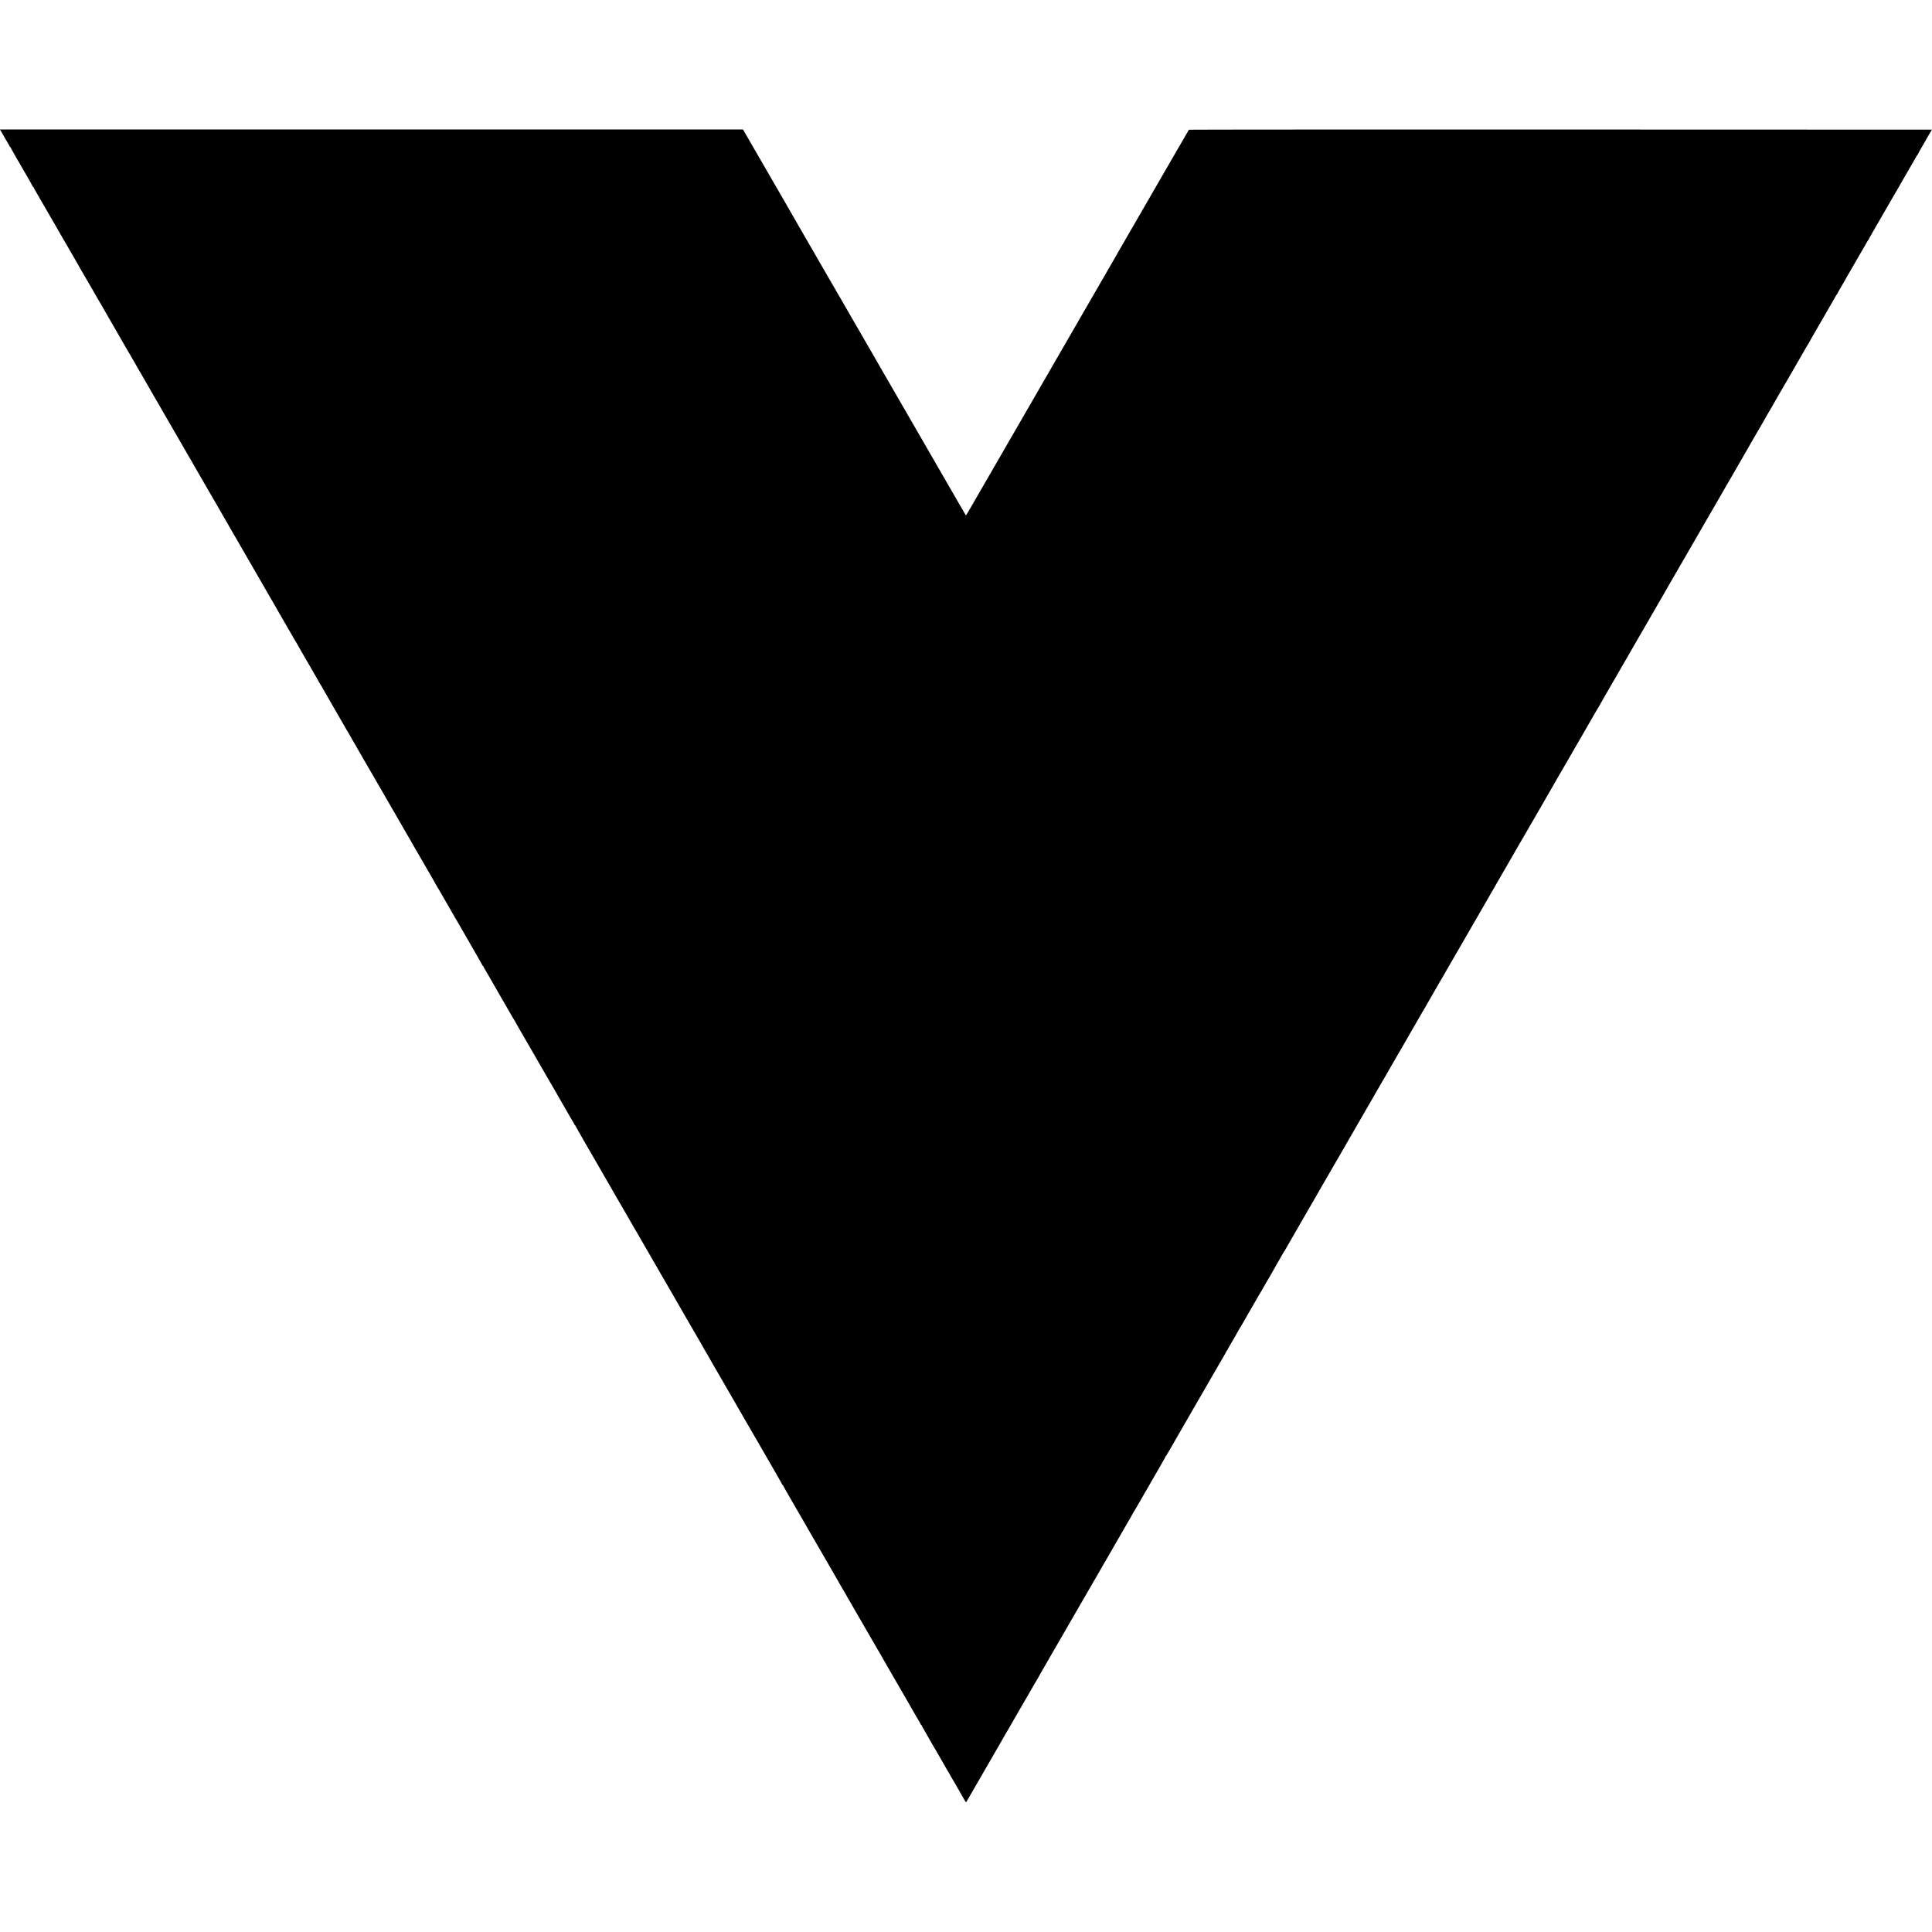
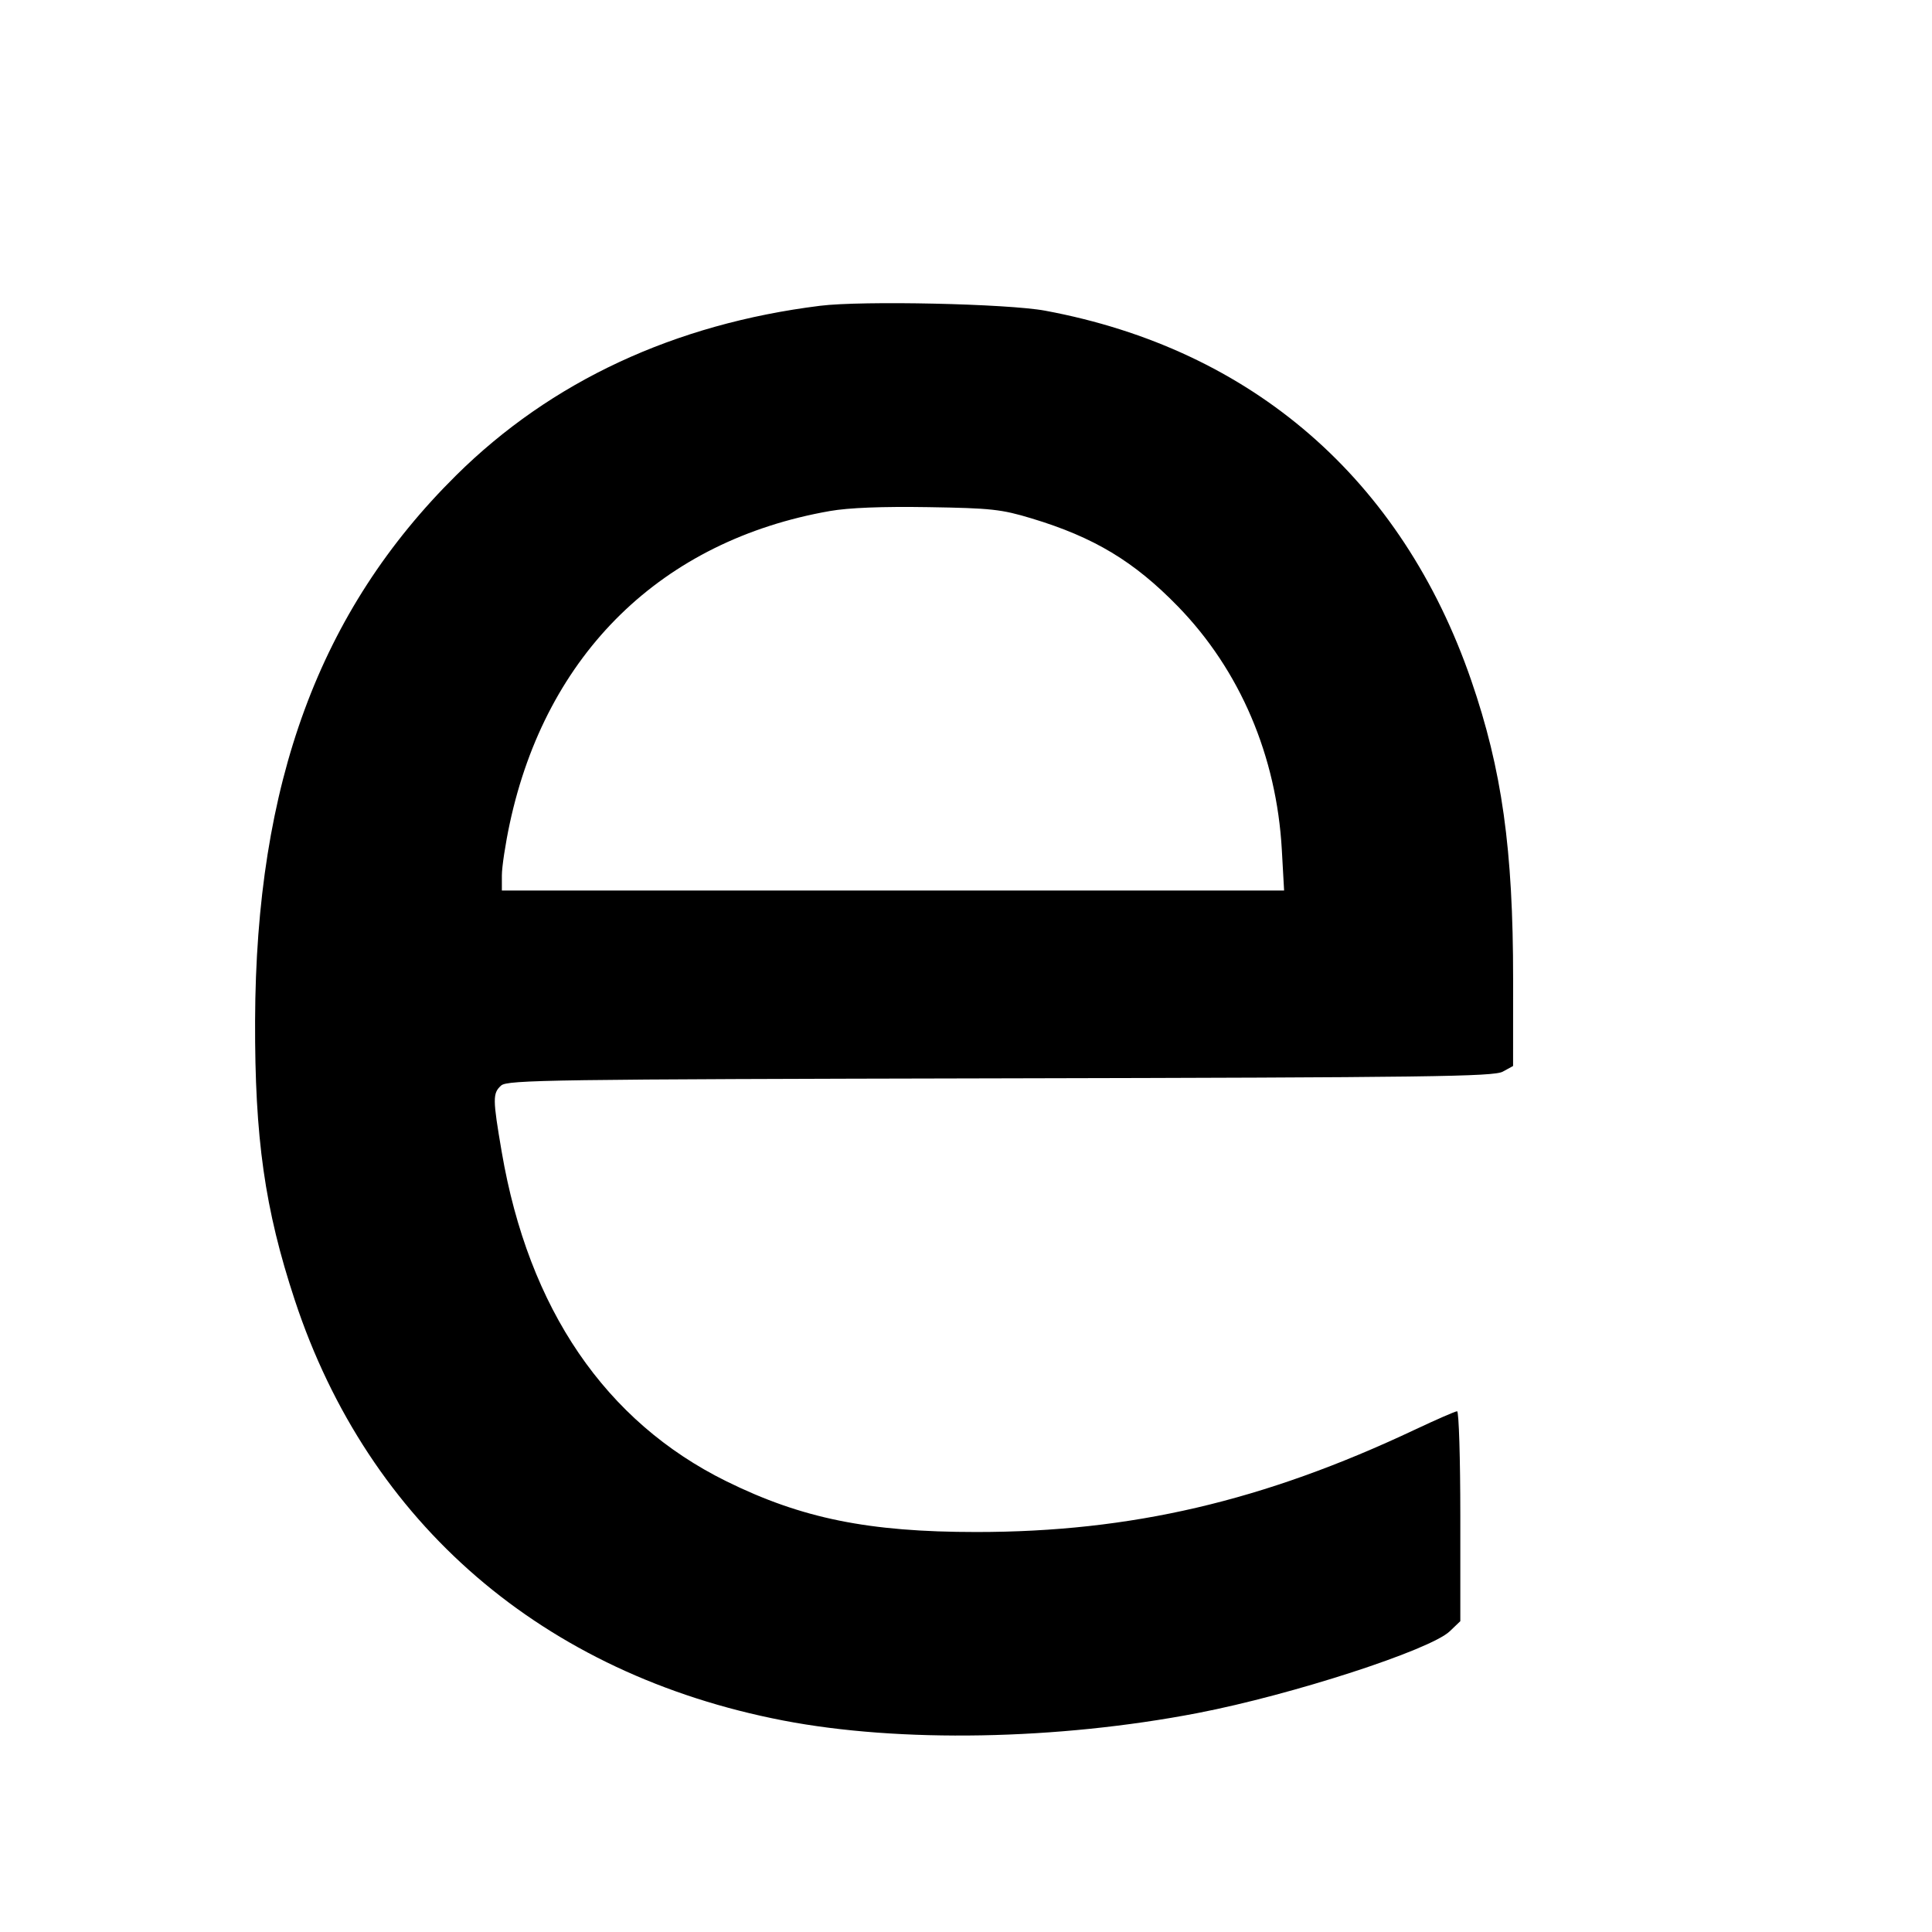
- <svg xmlns="http://www.w3.org/2000/svg" version="1.0" width="16pt" height="16pt" viewBox="0 0 16 16" preserveAspectRatio="xMidYMid meet">
-   <g transform="translate(0,16) scale(0.00032,-0.00032)" fill="#000000" stroke="none">
-     <path d="M18 46618 c45 -75 122 -207 122 -211 0 -2 25 -45 55 -95 30 -50 55 -96 55 -102 0 -5 5 -10 10 -10 6 0 10 -4 10 -9 0 -5 73 -135 161 -288 89 -153 173 -298 187 -323 14 -25 32 -57 41 -72 88 -149 187 -324 189 -335 2 -7 8 -13 13 -13 5 0 9 -4 9 -10 0 -5 46 -89 103 -187 175 -302 490 -846 507 -876 8 -16 20 -36 25 -45 28 -46 290 -498 339 -585 13 -23 74 -129 136 -236 61 -107 123 -215 137 -240 14 -25 29 -50 33 -56 5 -5 23 -37 40 -70 18 -33 38 -67 44 -75 11 -16 21 -33 63 -109 14 -25 29 -50 33 -56 4 -5 21 -35 38 -65 55 -100 261 -455 269 -465 4 -5 14 -21 20 -35 15 -29 41 -75 103 -180 24 -41 52 -88 60 -105 9 -16 57 -100 107 -185 112 -193 362 -626 380 -660 8 -14 23 -38 33 -55 11 -16 23 -37 27 -45 4 -8 26 -46 48 -85 23 -38 53 -90 67 -115 46 -81 64 -113 178 -310 62 -107 121 -210 132 -227 37 -67 56 -99 85 -148 16 -27 32 -57 36 -65 4 -8 15 -27 25 -42 9 -15 53 -89 96 -165 44 -76 177 -307 296 -513 120 -206 268 -463 330 -570 131 -227 117 -203 200 -348 36 -62 73 -125 82 -140 10 -15 21 -34 25 -42 4 -8 20 -37 36 -65 17 -27 38 -65 48 -82 49 -85 64 -111 87 -153 13 -25 28 -49 32 -55 4 -5 78 -134 165 -285 87 -151 166 -288 176 -305 10 -16 26 -43 35 -59 9 -17 125 -217 257 -445 132 -229 253 -441 270 -471 17 -30 45 -79 64 -108 18 -29 33 -54 33 -57 0 -2 20 -37 44 -77 24 -40 123 -212 221 -383 97 -170 190 -330 205 -355 16 -25 39 -65 53 -90 13 -25 81 -144 152 -265 70 -121 137 -238 150 -260 12 -22 37 -65 55 -95 18 -30 43 -73 55 -95 12 -22 48 -85 80 -140 77 -132 163 -280 190 -330 13 -22 71 -123 130 -225 59 -102 116 -199 126 -217 10 -17 29 -50 43 -72 15 -22 26 -43 26 -45 0 -2 27 -50 60 -106 33 -56 60 -103 60 -105 0 -2 55 -98 90 -155 8 -14 182 -316 239 -414 13 -22 45 -79 72 -124 27 -46 49 -86 49 -89 0 -2 14 -24 30 -48 16 -24 30 -46 30 -49 0 -5 74 -135 100 -176 5 -8 24 -42 43 -75 50 -88 58 -101 262 -455 104 -179 199 -345 213 -370 14 -25 28 -49 32 -55 4 -5 17 -26 28 -45 10 -19 62 -109 114 -200 114 -197 133 -230 170 -295 16 -27 33 -57 38 -65 17 -28 96 -165 103 -180 4 -8 16 -28 26 -45 10 -16 77 -131 148 -255 72 -124 181 -313 243 -420 62 -107 121 -209 131 -227 35 -62 323 -560 392 -678 38 -66 83 -145 100 -175 16 -30 33 -59 37 -65 4 -5 17 -27 29 -47 34 -61 56 -100 90 -156 17 -29 31 -55 31 -57 0 -2 17 -32 39 -67 21 -35 134 -229 251 -433 117 -203 235 -407 261 -451 27 -45 49 -85 49 -88 0 -4 8 -19 19 -34 15 -21 200 -341 309 -533 10 -19 33 -58 51 -87 17 -29 31 -54 31 -56 0 -2 25 -44 55 -94 30 -50 55 -95 55 -98 0 -4 6 -15 14 -23 7 -9 27 -41 43 -71 17 -30 170 -297 342 -594 171 -296 311 -542 311 -547 0 -5 5 -9 10 -9 6 0 10 -4 10 -10 0 -5 22 -47 49 -92 27 -46 58 -99 68 -118 24 -43 81 -140 93 -160 5 -8 66 -114 135 -235 69 -121 130 -227 135 -235 12 -21 259 -447 283 -490 10 -19 28 -47 38 -62 11 -14 19 -29 19 -32 0 -3 37 -69 83 -148 99 -170 305 -526 337 -583 13 -22 31 -53 41 -70 11 -16 22 -37 26 -45 7 -14 82 -146 103 -180 14 -24 181 -311 205 -355 13 -22 46 -80 75 -130 29 -49 64 -110 78 -135 14 -25 51 -88 82 -140 31 -52 59 -102 63 -110 4 -8 18 -33 31 -55 205 -353 284 -489 309 -535 17 -30 45 -78 62 -106 18 -28 36 -60 39 -72 4 -12 12 -22 17 -22 5 0 9 -4 9 -10 0 -5 109 -197 241 -427 133 -230 250 -431 259 -448 51 -90 222 -385 280 -485 37 -63 78 -135 92 -160 14 -25 67 -117 118 -205 51 -88 101 -175 111 -193 34 -58 55 -95 149 -257 51 -88 101 -173 110 -190 9 -16 76 -131 147 -255 72 -124 140 -241 151 -260 61 -108 281 -489 355 -615 38 -66 77 -133 87 -150 35 -63 91 -161 100 -175 14 -23 99 -169 128 -220 54 -97 135 -235 142 -245 4 -5 20 -32 35 -60 26 -48 238 -416 276 -480 10 -16 26 -46 37 -65 30 -53 382 -661 403 -695 10 -16 22 -37 26 -45 4 -8 26 -48 50 -88 24 -41 43 -75 43 -77 0 -2 22 -40 50 -85 27 -45 50 -84 50 -86 0 -3 38 -69 83 -147 84 -142 302 -520 340 -587 10 -19 34 -60 52 -90 18 -30 44 -75 57 -100 14 -25 45 -79 70 -120 25 -41 56 -96 70 -121 14 -25 77 -133 138 -240 62 -107 122 -210 132 -229 25 -43 310 -535 337 -581 11 -19 26 -45 34 -59 17 -32 238 -414 266 -460 11 -19 24 -41 28 -49 3 -7 75 -133 160 -278 84 -146 153 -269 153 -274 0 -5 5 -9 10 -9 6 0 10 -4 10 -10 0 -5 82 -150 181 -322 182 -314 201 -346 240 -415 12 -21 80 -139 152 -263 71 -124 141 -245 155 -270 14 -25 28 -49 32 -55 6 -8 145 -248 220 -380 37 -66 209 -362 229 -395 11 -19 24 -42 28 -49 4 -8 67 -118 140 -243 73 -125 133 -230 133 -233 0 -2 15 -28 33 -57 19 -29 47 -78 64 -108 17 -30 53 -93 79 -139 53 -90 82 -141 157 -272 82 -142 115 -199 381 -659 142 -245 268 -463 281 -485 12 -22 71 -125 132 -230 60 -104 172 -298 248 -430 76 -132 146 -253 156 -270 11 -16 22 -36 26 -44 3 -8 30 -54 60 -103 29 -49 53 -91 53 -93 0 -3 18 -34 40 -70 22 -36 40 -67 40 -69 0 -2 37 -66 81 -142 45 -77 98 -168 119 -204 20 -36 47 -81 58 -100 12 -19 27 -47 33 -62 6 -16 15 -28 20 -28 5 0 9 -4 9 -9 0 -6 63 -118 140 -251 77 -133 140 -243 140 -245 0 -2 18 -33 41 -70 22 -37 49 -83 60 -101 10 -19 29 -51 40 -71 25 -45 109 -189 126 -218 7 -11 17 -29 22 -40 6 -11 22 -38 35 -60 14 -22 37 -62 52 -90 14 -27 35 -62 45 -77 11 -14 19 -29 19 -32 0 -3 18 -35 40 -71 22 -36 40 -67 40 -69 0 -2 19 -35 42 -72 23 -38 55 -94 72 -124 26 -47 139 -244 171 -298 6 -9 21 -36 34 -60 28 -48 37 -51 51 -19 6 12 19 36 29 52 10 17 27 46 38 65 11 19 104 181 208 360 103 179 199 345 213 370 14 25 42 74 64 109 21 34 38 65 38 67 0 2 18 33 40 69 22 36 40 67 40 69 0 3 177 310 199 346 16 26 136 234 140 244 2 5 25 44 52 88 27 44 49 81 49 84 0 2 18 34 40 70 22 36 40 67 40 69 0 2 20 36 43 77 35 58 169 289 297 513 9 17 50 86 90 155 40 69 86 150 103 180 16 30 35 62 41 70 6 8 16 24 22 35 35 64 72 129 167 293 59 100 116 199 127 220 11 20 30 53 41 72 43 72 1070 1850 1121 1940 14 25 65 113 113 195 48 83 96 166 107 185 10 19 28 50 38 68 11 18 73 124 137 235 64 111 175 303 246 427 71 124 173 299 225 390 52 91 116 202 143 248 27 45 49 85 49 89 0 4 6 14 14 22 7 9 28 43 46 76 26 47 251 436 378 655 11 19 29 51 40 70 11 19 101 176 201 348 99 172 181 317 181 323 0 5 5 9 10 9 6 0 10 5 10 11 0 6 8 23 18 37 11 15 32 52 49 82 16 30 130 228 253 440 122 212 234 405 248 430 13 25 39 70 57 100 39 65 69 117 130 225 25 44 50 87 55 95 12 19 78 134 220 380 61 107 129 224 150 260 161 277 222 382 246 425 15 28 47 83 71 123 24 41 43 78 43 83 0 5 4 9 8 9 4 0 13 12 19 28 7 15 23 45 36 67 66 110 277 478 277 483 0 3 6 13 14 21 7 9 27 41 43 71 17 30 45 80 63 110 34 57 375 649 394 685 6 11 16 27 22 35 6 8 26 42 44 75 18 33 41 74 51 90 10 17 24 41 32 55 54 97 72 128 88 152 11 14 19 28 19 30 0 3 79 141 175 308 96 167 175 305 175 308 0 3 6 13 14 21 7 9 26 39 41 66 33 60 276 483 338 587 24 40 46 80 50 88 4 8 13 24 20 35 14 23 95 163 125 215 11 19 52 91 92 160 40 69 80 139 90 155 9 17 103 179 207 360 105 182 200 346 211 365 103 181 463 802 489 845 7 11 15 27 19 35 4 8 29 51 55 95 64 110 828 1433 848 1470 9 17 24 41 33 55 9 14 29 48 45 77 15 28 52 93 82 145 30 51 62 107 71 123 17 30 231 398 400 690 51 88 103 179 115 202 12 23 26 48 32 55 6 7 24 38 40 68 17 30 61 107 98 170 37 63 84 144 103 180 19 36 41 72 48 81 8 8 14 18 14 21 0 4 27 51 59 106 32 55 72 124 89 154 16 29 71 125 122 213 51 88 104 180 118 205 13 25 28 50 32 55 4 6 17 26 28 45 11 19 45 80 77 135 31 55 66 116 77 135 11 19 88 152 171 295 401 694 620 1072 650 1125 11 19 87 152 170 295 83 143 158 273 166 288 9 16 21 36 26 45 6 9 31 52 55 96 25 43 54 94 66 115 11 20 95 164 186 321 91 157 173 299 182 315 9 17 26 46 37 65 12 19 66 114 121 210 56 96 108 186 117 200 8 14 24 40 34 59 24 45 383 664 412 713 5 9 17 29 26 45 15 28 120 210 241 419 36 61 68 117 72 125 4 8 12 23 19 34 35 57 245 420 262 453 11 20 35 61 53 90 17 29 32 54 32 56 0 3 28 51 62 108 33 57 70 119 80 138 10 19 23 42 28 50 5 8 32 53 59 100 27 47 149 258 271 470 122 212 234 405 248 430 30 53 62 108 80 135 6 11 15 27 19 35 4 8 85 150 181 315 96 165 187 323 202 350 31 56 116 202 130 225 5 8 25 42 43 75 19 33 92 159 162 280 149 257 157 271 202 350 19 33 38 67 43 75 9 14 228 392 275 475 12 22 55 96 95 165 40 69 80 139 90 155 24 42 202 350 221 383 9 15 27 47 41 72 14 25 75 131 136 236 61 106 121 210 134 232 99 172 271 470 279 482 5 8 23 40 40 70 18 30 81 141 142 245 60 105 121 210 135 235 14 25 71 124 127 220 56 96 143 247 194 335 51 88 96 167 102 175 14 24 180 311 204 355 23 43 340 590 356 615 5 8 50 87 101 175 171 301 517 898 582 1008 25 43 46 81 46 83 0 2 12 23 27 47 14 23 40 67 56 97 16 30 35 62 42 70 7 8 15 22 18 30 4 8 20 38 37 65 16 28 33 57 37 65 6 12 111 196 143 250 5 8 55 95 112 193 57 98 113 195 126 215 12 20 27 46 32 57 6 11 14 27 20 35 5 8 76 130 156 270 80 140 165 287 187 325 23 39 52 90 66 115 13 25 30 52 37 61 8 8 14 18 14 21 0 4 41 77 92 165 50 87 175 302 276 478 101 176 208 360 236 408 28 49 67 117 86 152 19 35 41 70 48 77 6 6 12 15 12 19 0 7 124 224 167 291 12 21 23 40 23 42 0 2 21 40 46 83 26 43 55 92 64 109 54 95 327 568 354 614 19 30 45 75 59 100 71 128 82 145 89 148 4 2 8 8 8 13 0 5 42 82 94 172 311 538 496 858 518 897 14 25 40 70 58 100 18 30 42 71 53 90 10 19 79 139 152 265 73 127 142 246 153 265 10 19 43 76 72 125 29 50 63 108 75 130 65 116 80 140 87 143 4 2 8 8 8 12 0 8 114 212 140 250 6 8 14 24 20 35 5 11 54 97 108 190 l100 170 -9611 3 c-5286 1 -9614 -1 -9618 -5 -5 -6 -419 -719 -619 -1068 -89 -155 -267 -463 -323 -560 -38 -66 -81 -140 -95 -165 -31 -56 -263 -457 -526 -910 -110 -190 -224 -388 -254 -440 -29 -52 -61 -109 -71 -125 -23 -39 -243 -420 -268 -465 -11 -19 -204 -352 -428 -740 -224 -388 -477 -826 -563 -975 -85 -148 -185 -322 -222 -385 -37 -63 -120 -207 -185 -320 -65 -113 -177 -306 -248 -430 -72 -124 -172 -297 -222 -385 -51 -88 -142 -245 -202 -350 -131 -226 -247 -427 -408 -705 -65 -113 -249 -432 -410 -710 -160 -278 -388 -673 -506 -877 -118 -205 -216 -373 -219 -373 -3 0 -52 82 -109 183 -58 100 -144 250 -192 332 -95 164 -402 696 -647 1120 -85 149 -228 396 -317 550 -212 365 -982 1700 -1008 1745 -10 19 -43 76 -72 125 -29 50 -64 110 -77 135 -14 25 -63 110 -110 190 -47 80 -96 165 -110 190 -14 25 -99 171 -188 325 -89 154 -174 300 -188 325 -13 25 -64 113 -112 195 -48 83 -140 242 -205 355 -65 113 -183 317 -263 454 -79 137 -152 264 -163 282 -50 89 -335 583 -354 614 -12 19 -34 58 -50 85 -15 28 -129 226 -253 440 -124 215 -235 408 -247 430 -12 22 -69 121 -127 220 -58 99 -226 389 -373 645 -148 256 -324 561 -392 678 -67 117 -134 232 -147 255 -13 23 -33 59 -46 80 l-22 37 -9615 0 -9615 0 20 -32z" />
-   </g>
+ <svg xmlns="http://www.w3.org/2000/svg" width="512" height="512" viewBox="0 0 512 512" version="1.1">
+   <path d="M 217.338 81.036 C 178.705 85.851, 146.025 101.074, 120.886 125.966 C 84.630 161.867, 67.810 207.491, 67.601 270.500 C 67.498 301.615, 70.167 320.412, 78.107 344.500 C 97.660 403.818, 143.957 443.679, 207.557 455.953 C 238.392 461.904, 280.225 461.147, 317.445 453.965 C 342.383 449.152, 379.032 437.259, 384.209 432.300 L 387 429.626 387 401.813 C 387 386.516, 386.616 374, 386.147 374 C 385.679 374, 380.592 376.218, 374.844 378.930 C 334.824 397.807, 299.695 406, 258.773 406 C 230.182 406, 212.454 402.403, 192.500 392.555 C 160.415 376.720, 140.078 346.904, 132.959 305.261 C 130.551 291.175, 130.538 289.728, 132.805 287.677 C 134.452 286.186, 146.015 286.020, 265.055 285.772 C 378.771 285.535, 395.852 285.308, 398.242 284 L 400.984 282.500 400.992 259.494 C 401.004 225.090, 398.035 203.926, 389.882 180.280 C 371.500 126.971, 331.839 92.556, 277.013 82.342 C 267.047 80.485, 228.527 79.642, 217.338 81.036 M 219.921 135.430 C 175.422 143.232, 144.767 173.154, 135.089 218.233 C 133.940 223.585, 133 229.773, 133 231.983 L 133 236 236.650 236 L 340.300 236 339.700 225.250 C 338.309 200.324, 328.610 177.604, 312.137 160.683 C 300.528 148.758, 289.933 142.385, 273.421 137.394 C 265.357 134.957, 262.722 134.669, 246 134.399 C 233.787 134.202, 224.925 134.552, 219.921 135.430" stroke="none" fill="black" fill-rule="evenodd" />
</svg>
